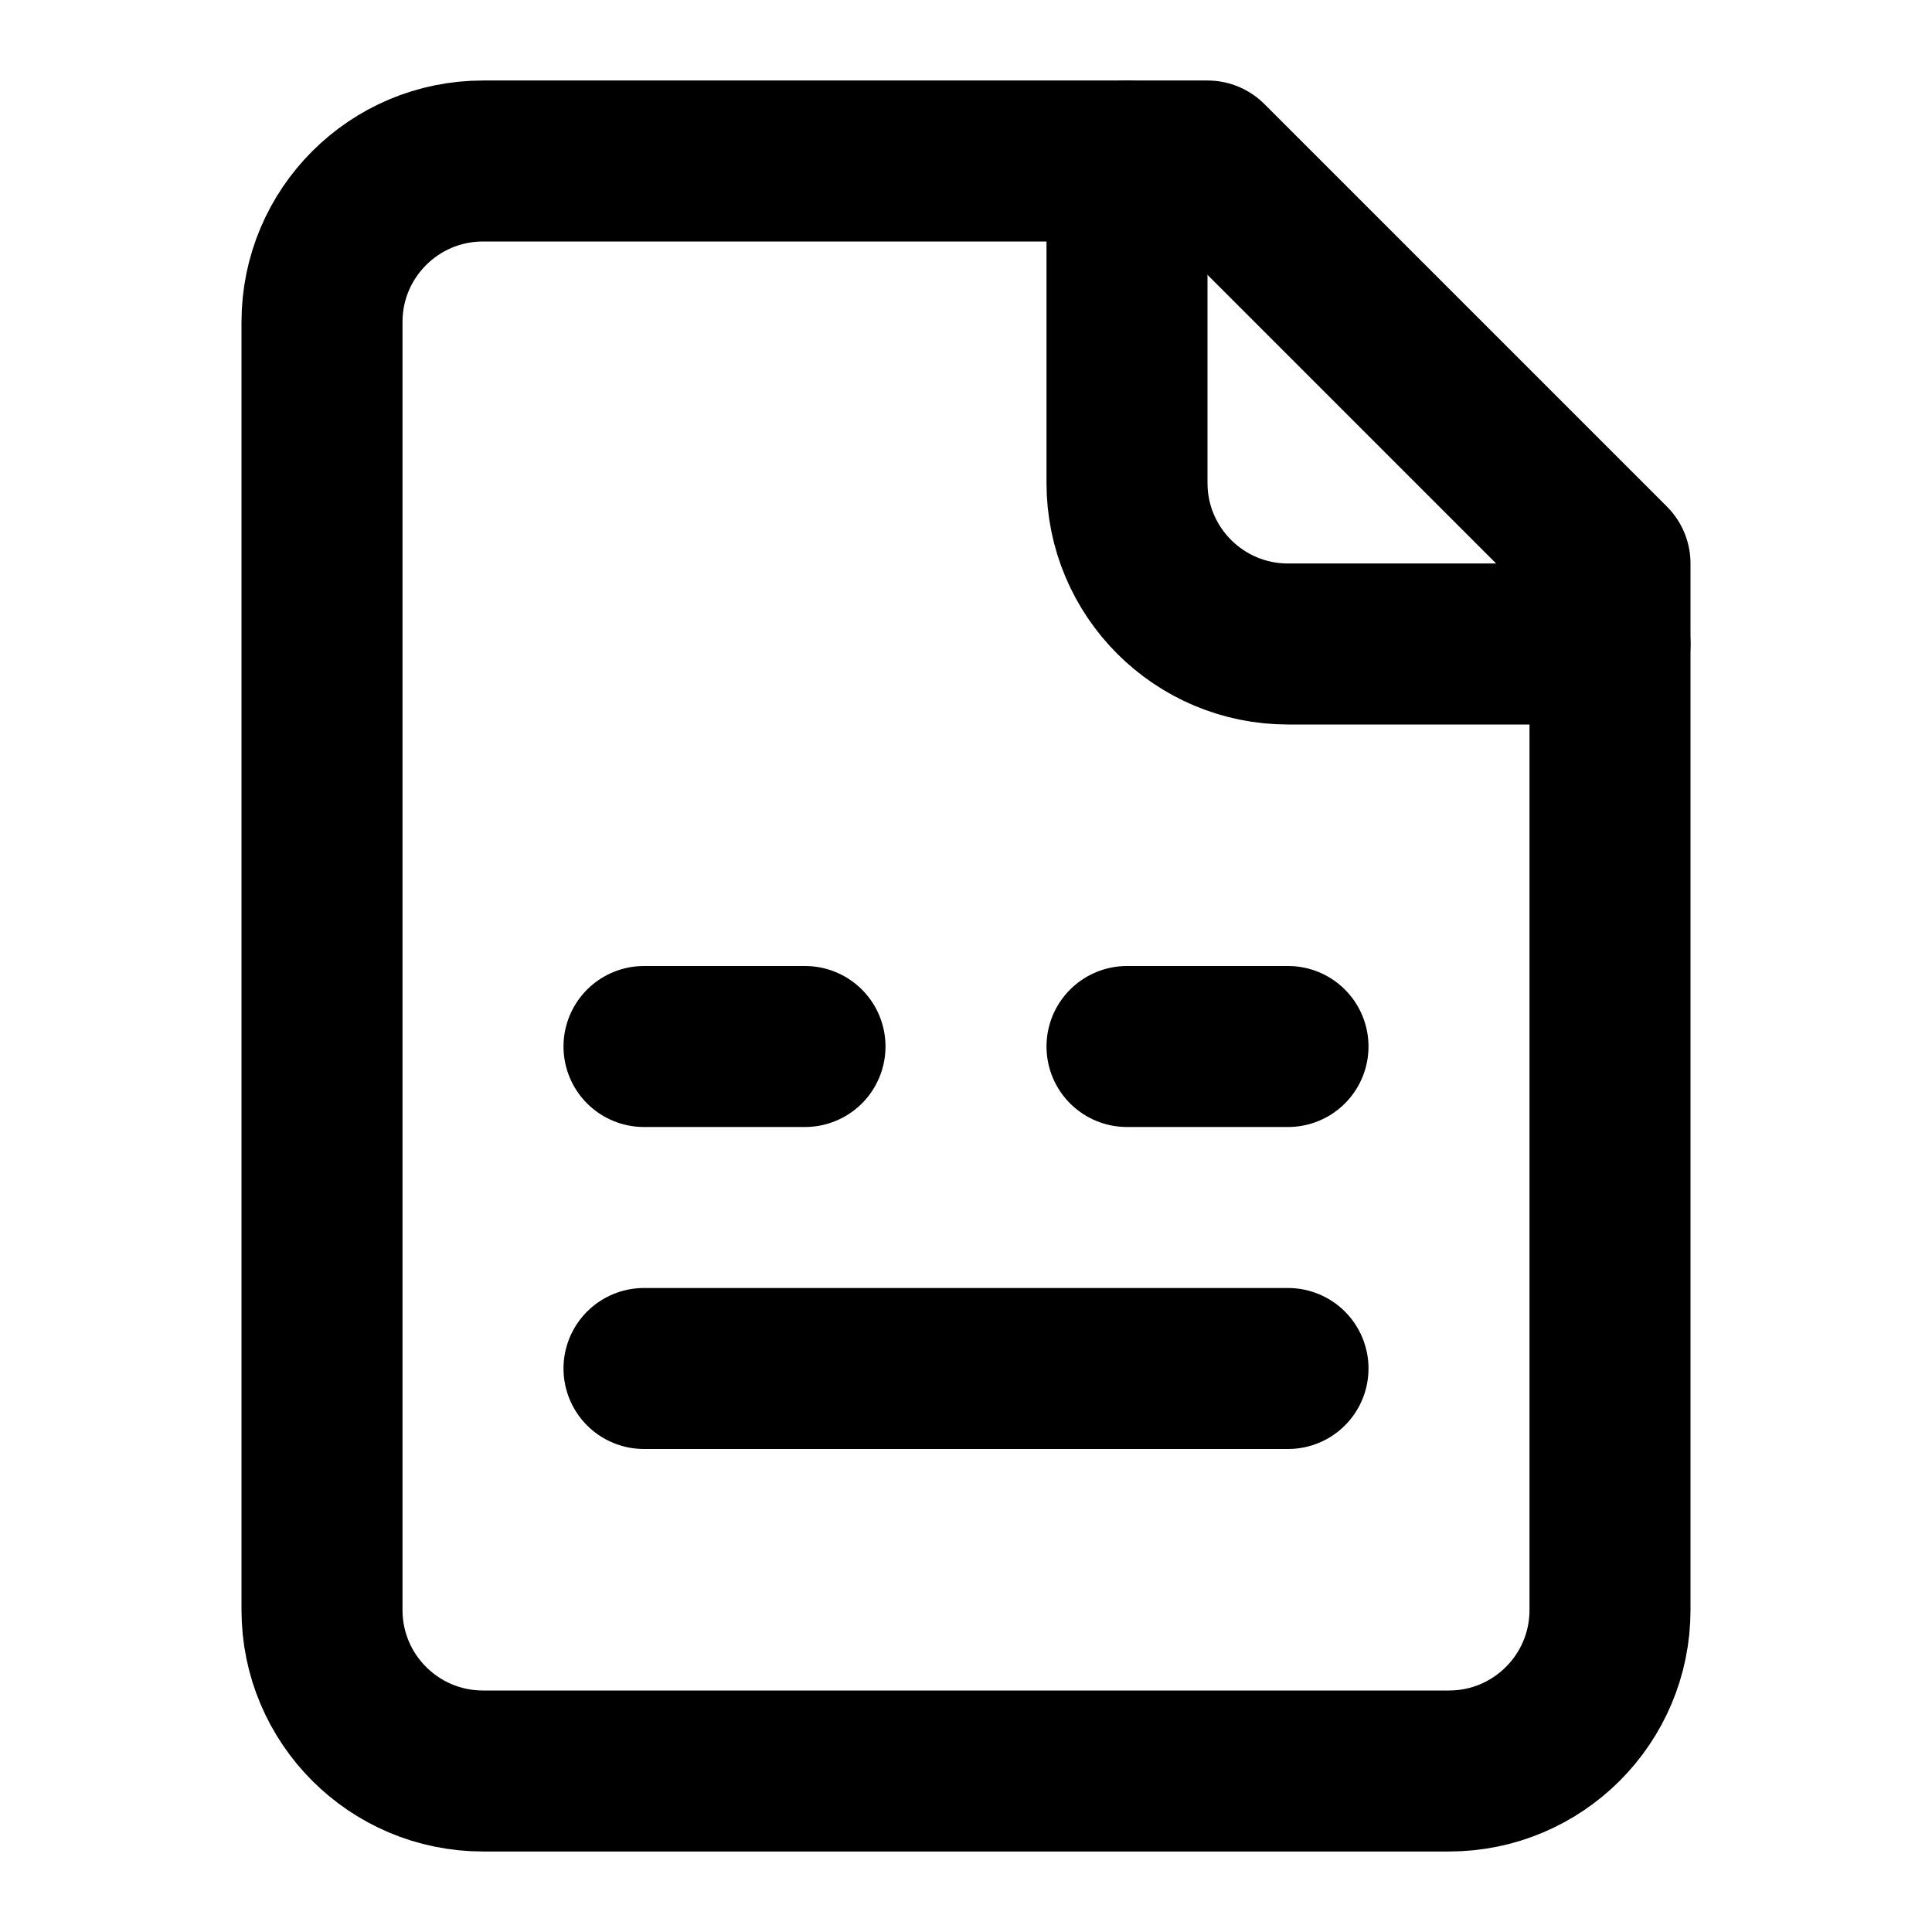
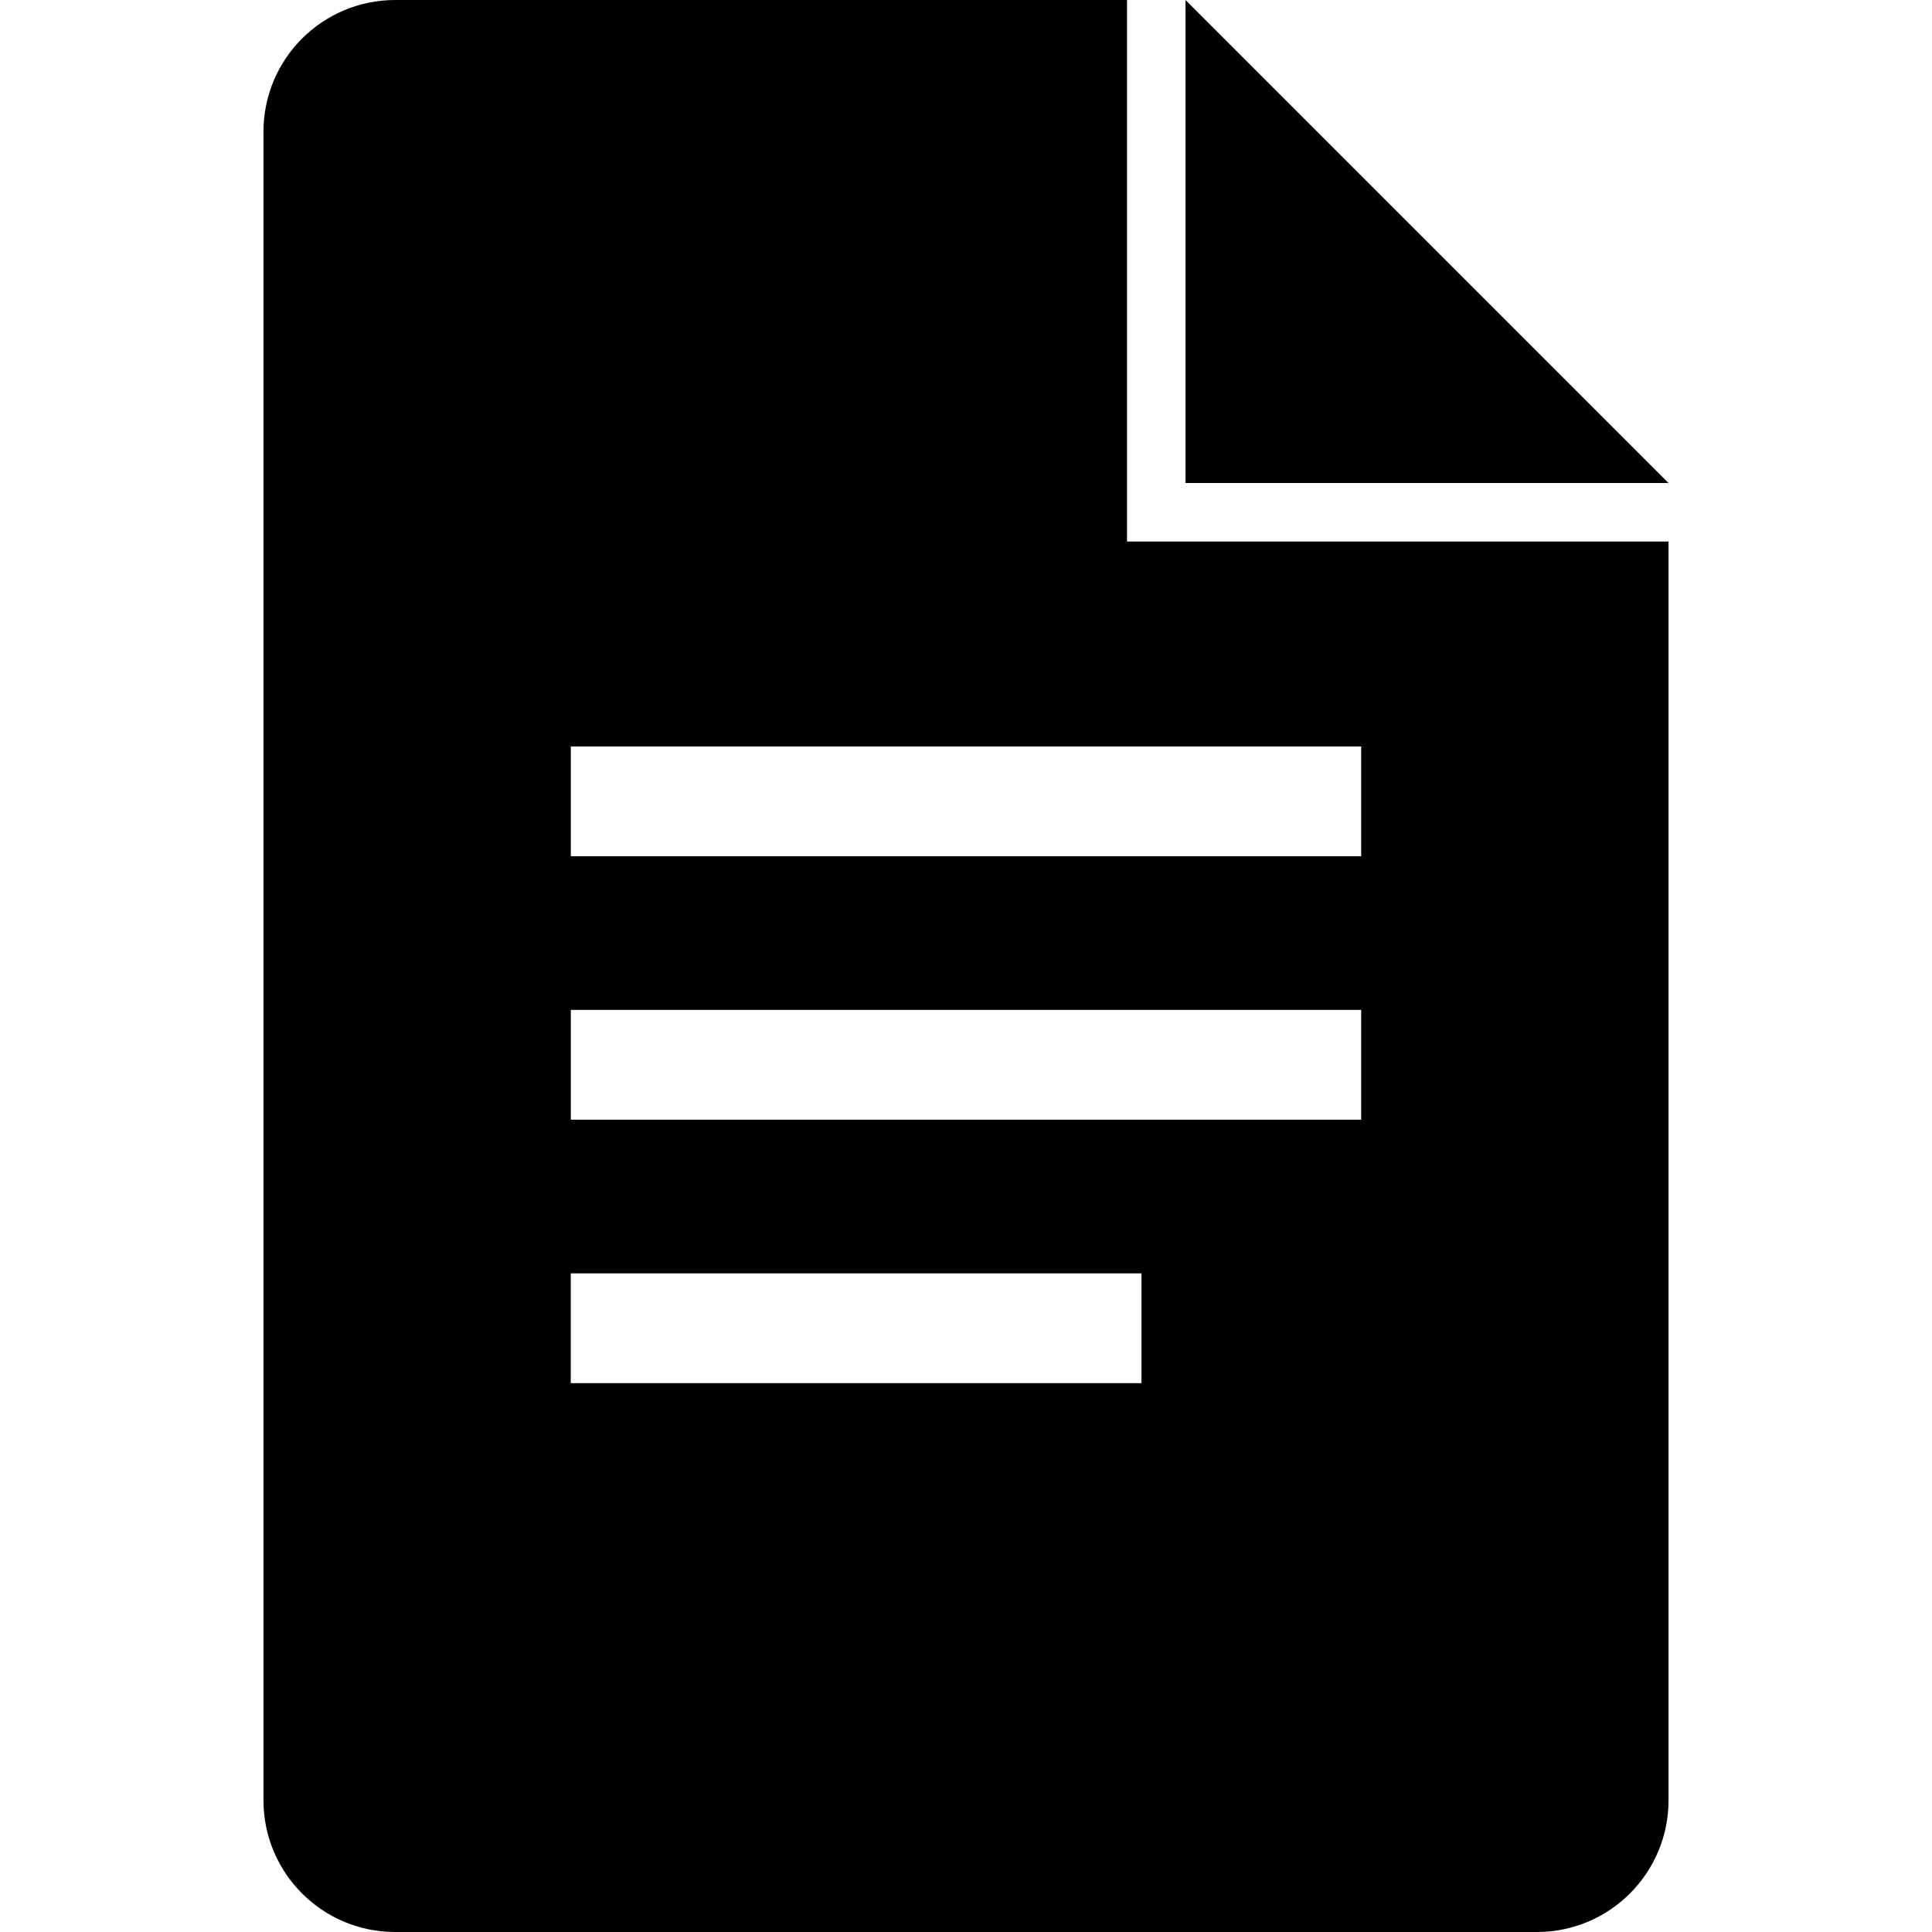
- <svg viewBox="0 0 24 24" fill="none" stroke="currentColor" stroke-width="2" stroke-linecap="round" stroke-linejoin="round">
-   <path d="M15 2H6a2 2 0 0 0-2 2v16a2 2 0 0 0 2 2h12a2 2 0 0 0 2-2V7Z" />
-   <path d="M14 2v4a2 2 0 0 0 2 2h4" />
-   <path d="M10 13H8" />
-   <path d="M16 17H8" />
-   <path d="M16 13h-2" />
+ <svg viewBox="0 0 24 24" fill="currentColor">
+   <path d="M14.727 6.727H14V0H4.91c-.905 0-1.637.732-1.637 1.636v20.728c0 .904.732 1.636 1.636 1.636h14.182c.904 0 1.636-.732 1.636-1.636V6.727h-6zm-.545 10.455H7.09v-1.364h7.09v1.364zm2.727-3.273H7.091v-1.364h9.818v1.364zm0-3.273H7.091V9.273h9.818v1.363zM14.727 6h6l-6-6v6z" />
</svg>
